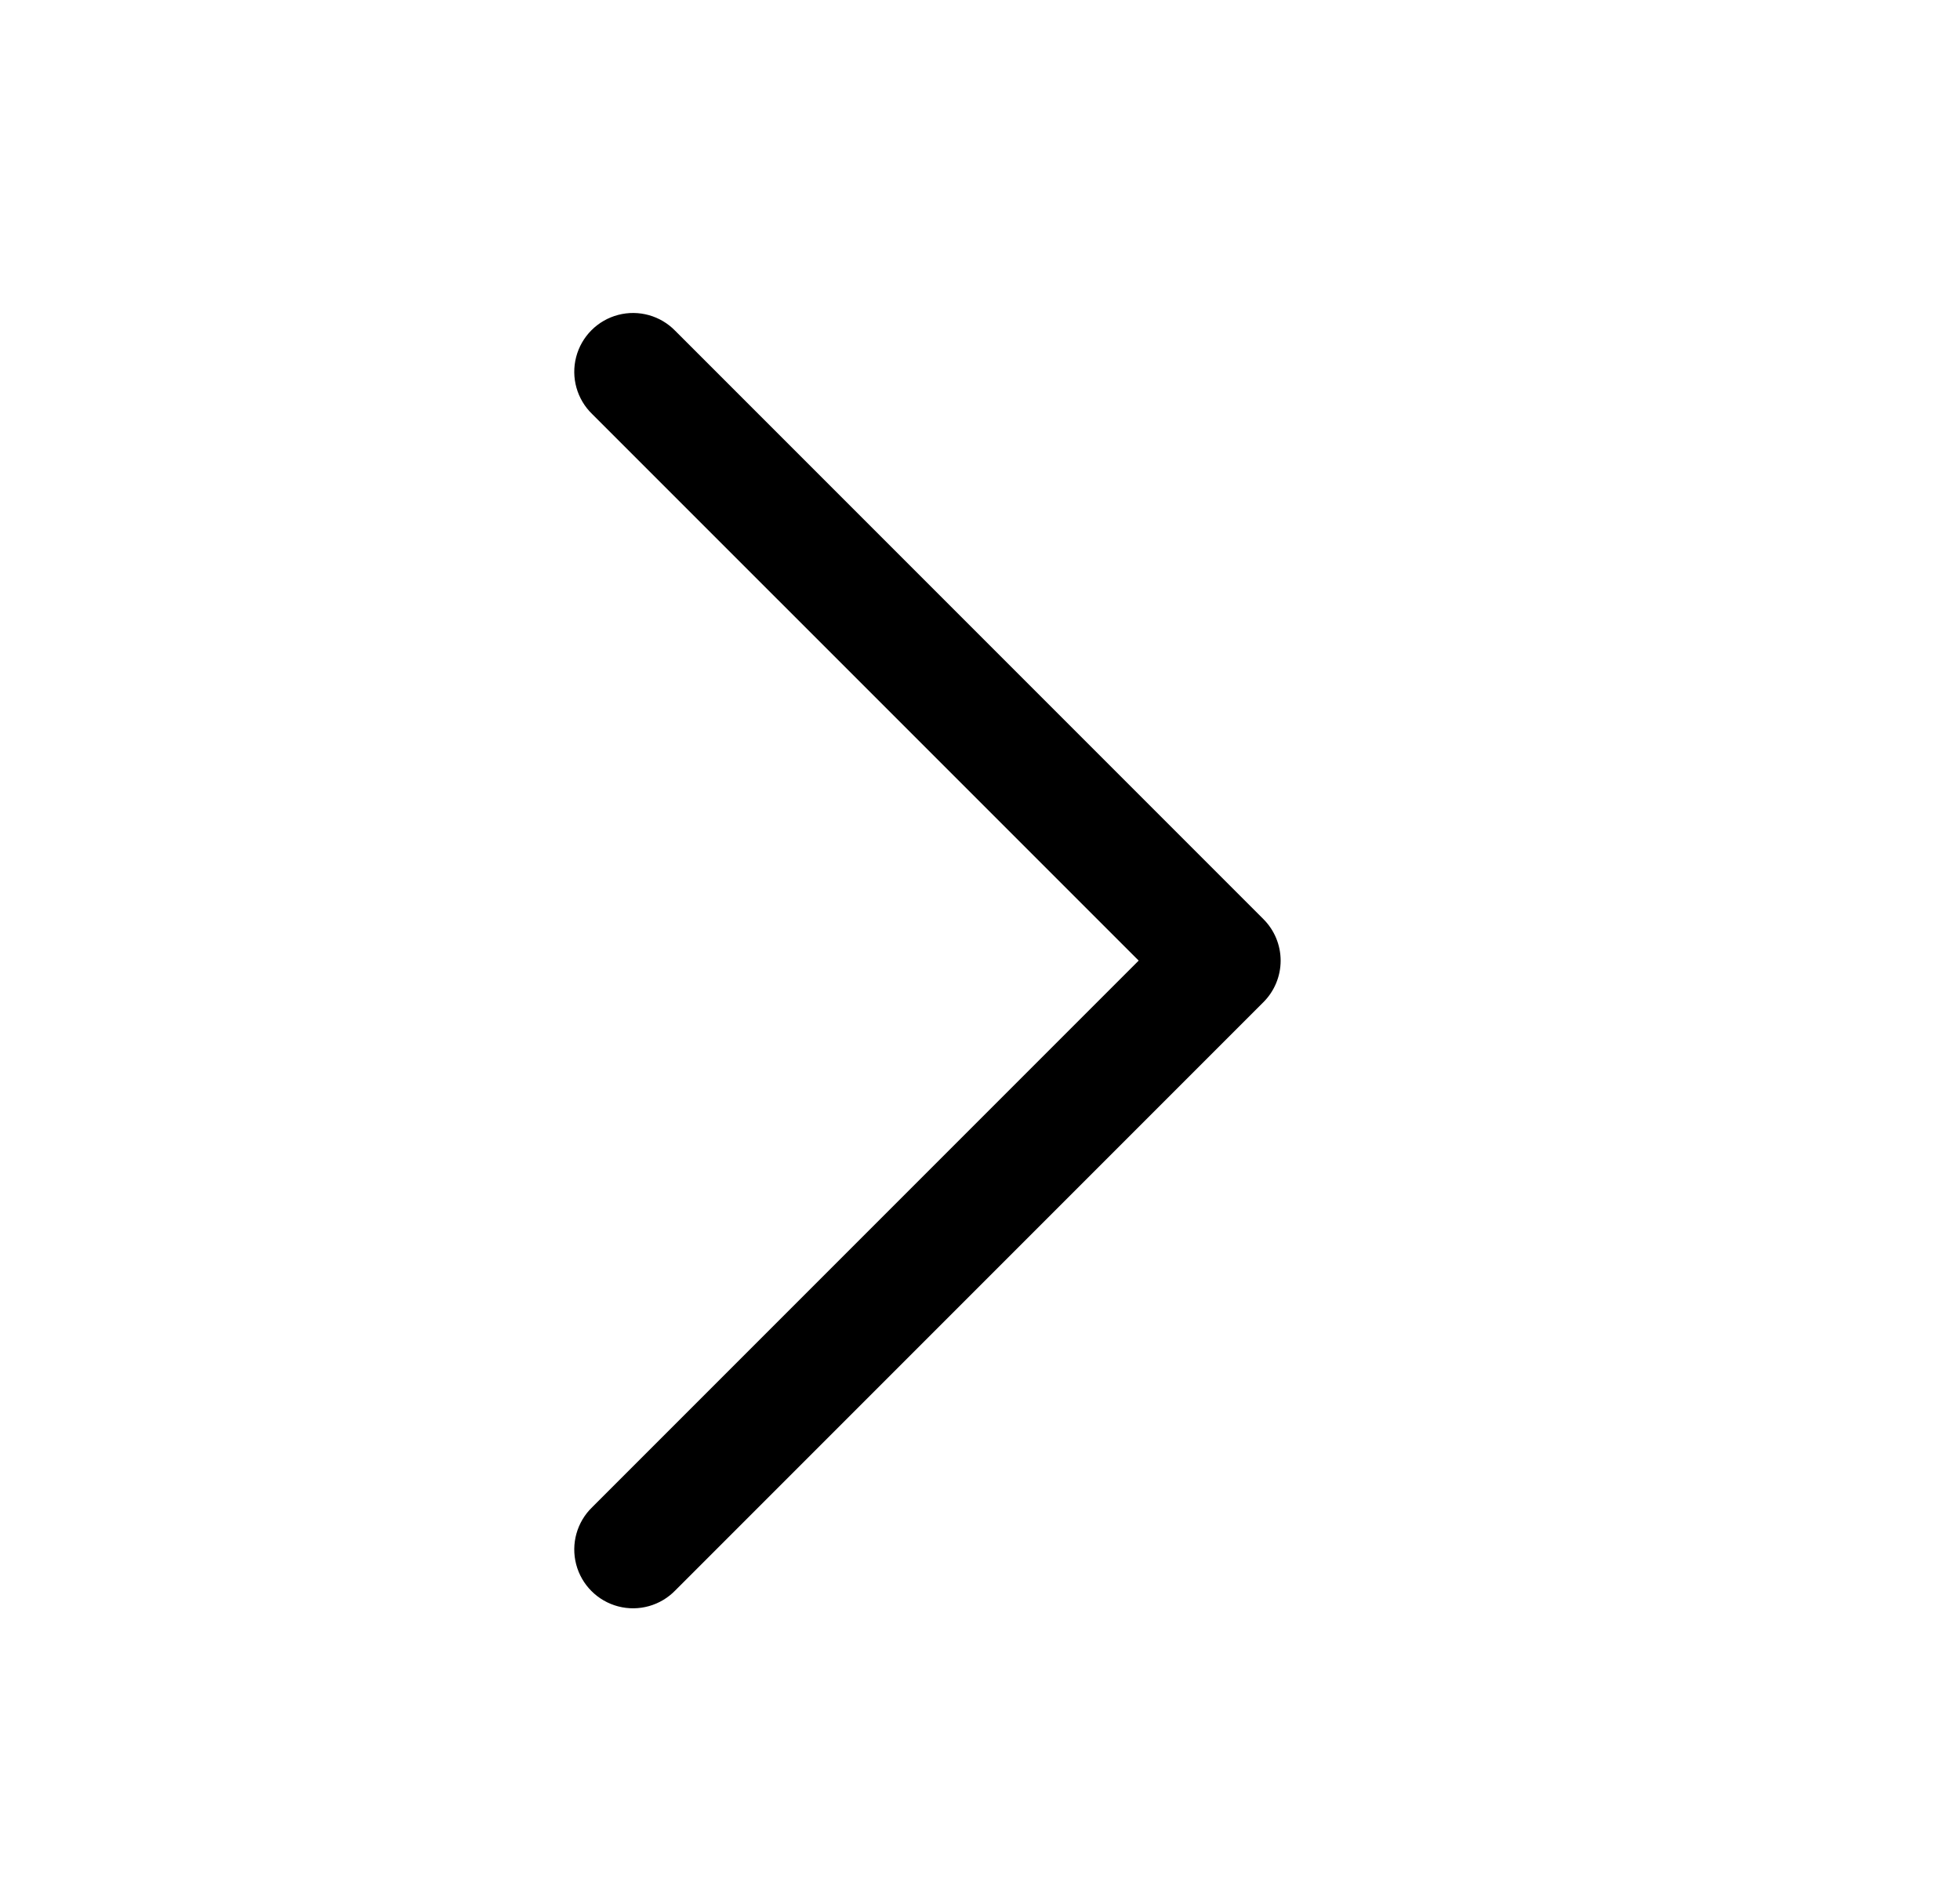
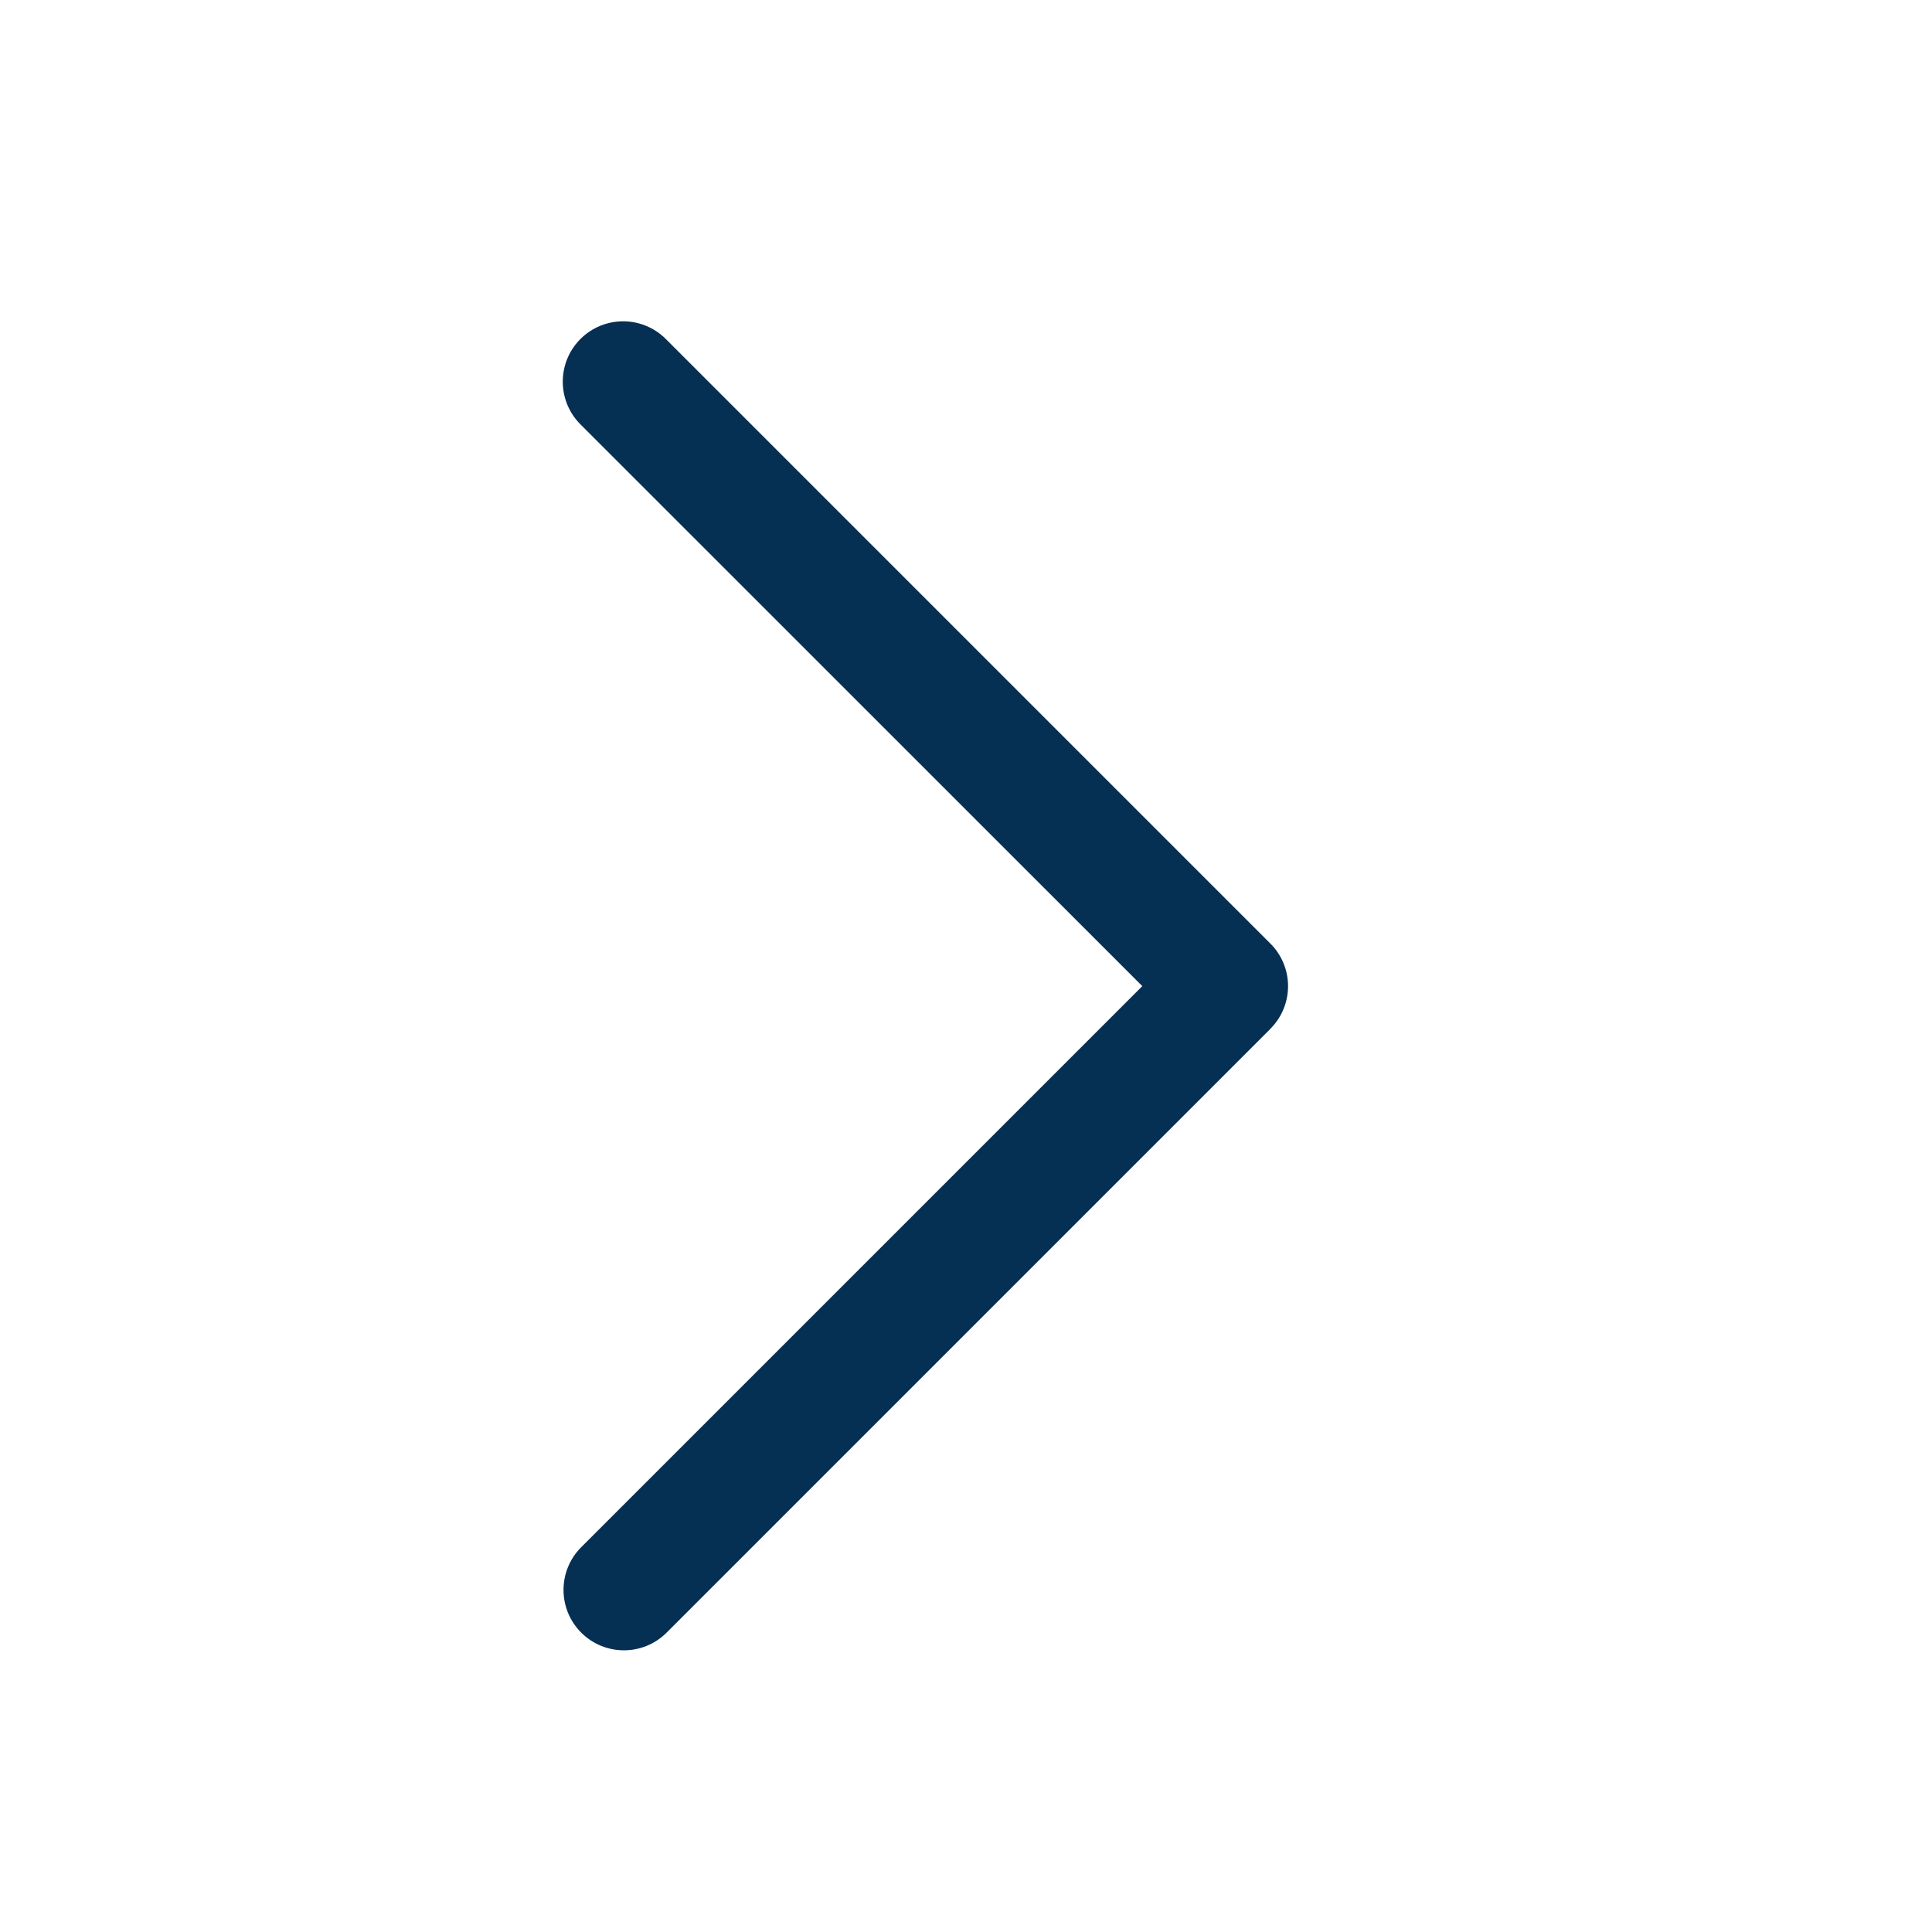
- <svg xmlns="http://www.w3.org/2000/svg" width="25" height="24" fill="none">
-   <path fill="currentColor" d="m16.114 12.781-7.5 7.5a.75.75 0 1 1-1.06-1.061l6.97-6.97-6.97-6.969a.75.75 0 1 1 1.06-1.061l7.5 7.5a.748.748 0 0 1 0 1.061Z" />
+ <svg xmlns="http://www.w3.org/2000/svg" viewBox="0 0 24 24" fill="none">
+   <path d="m15.781 12.781-7.5 7.5A.75.75 0 1 1 7.22 19.22l6.97-6.97-6.97-6.969A.75.75 0 1 1 8.28 4.22l7.5 7.5a.748.748 0 0 1 0 1.061Z" fill="#062F54" />
</svg>
